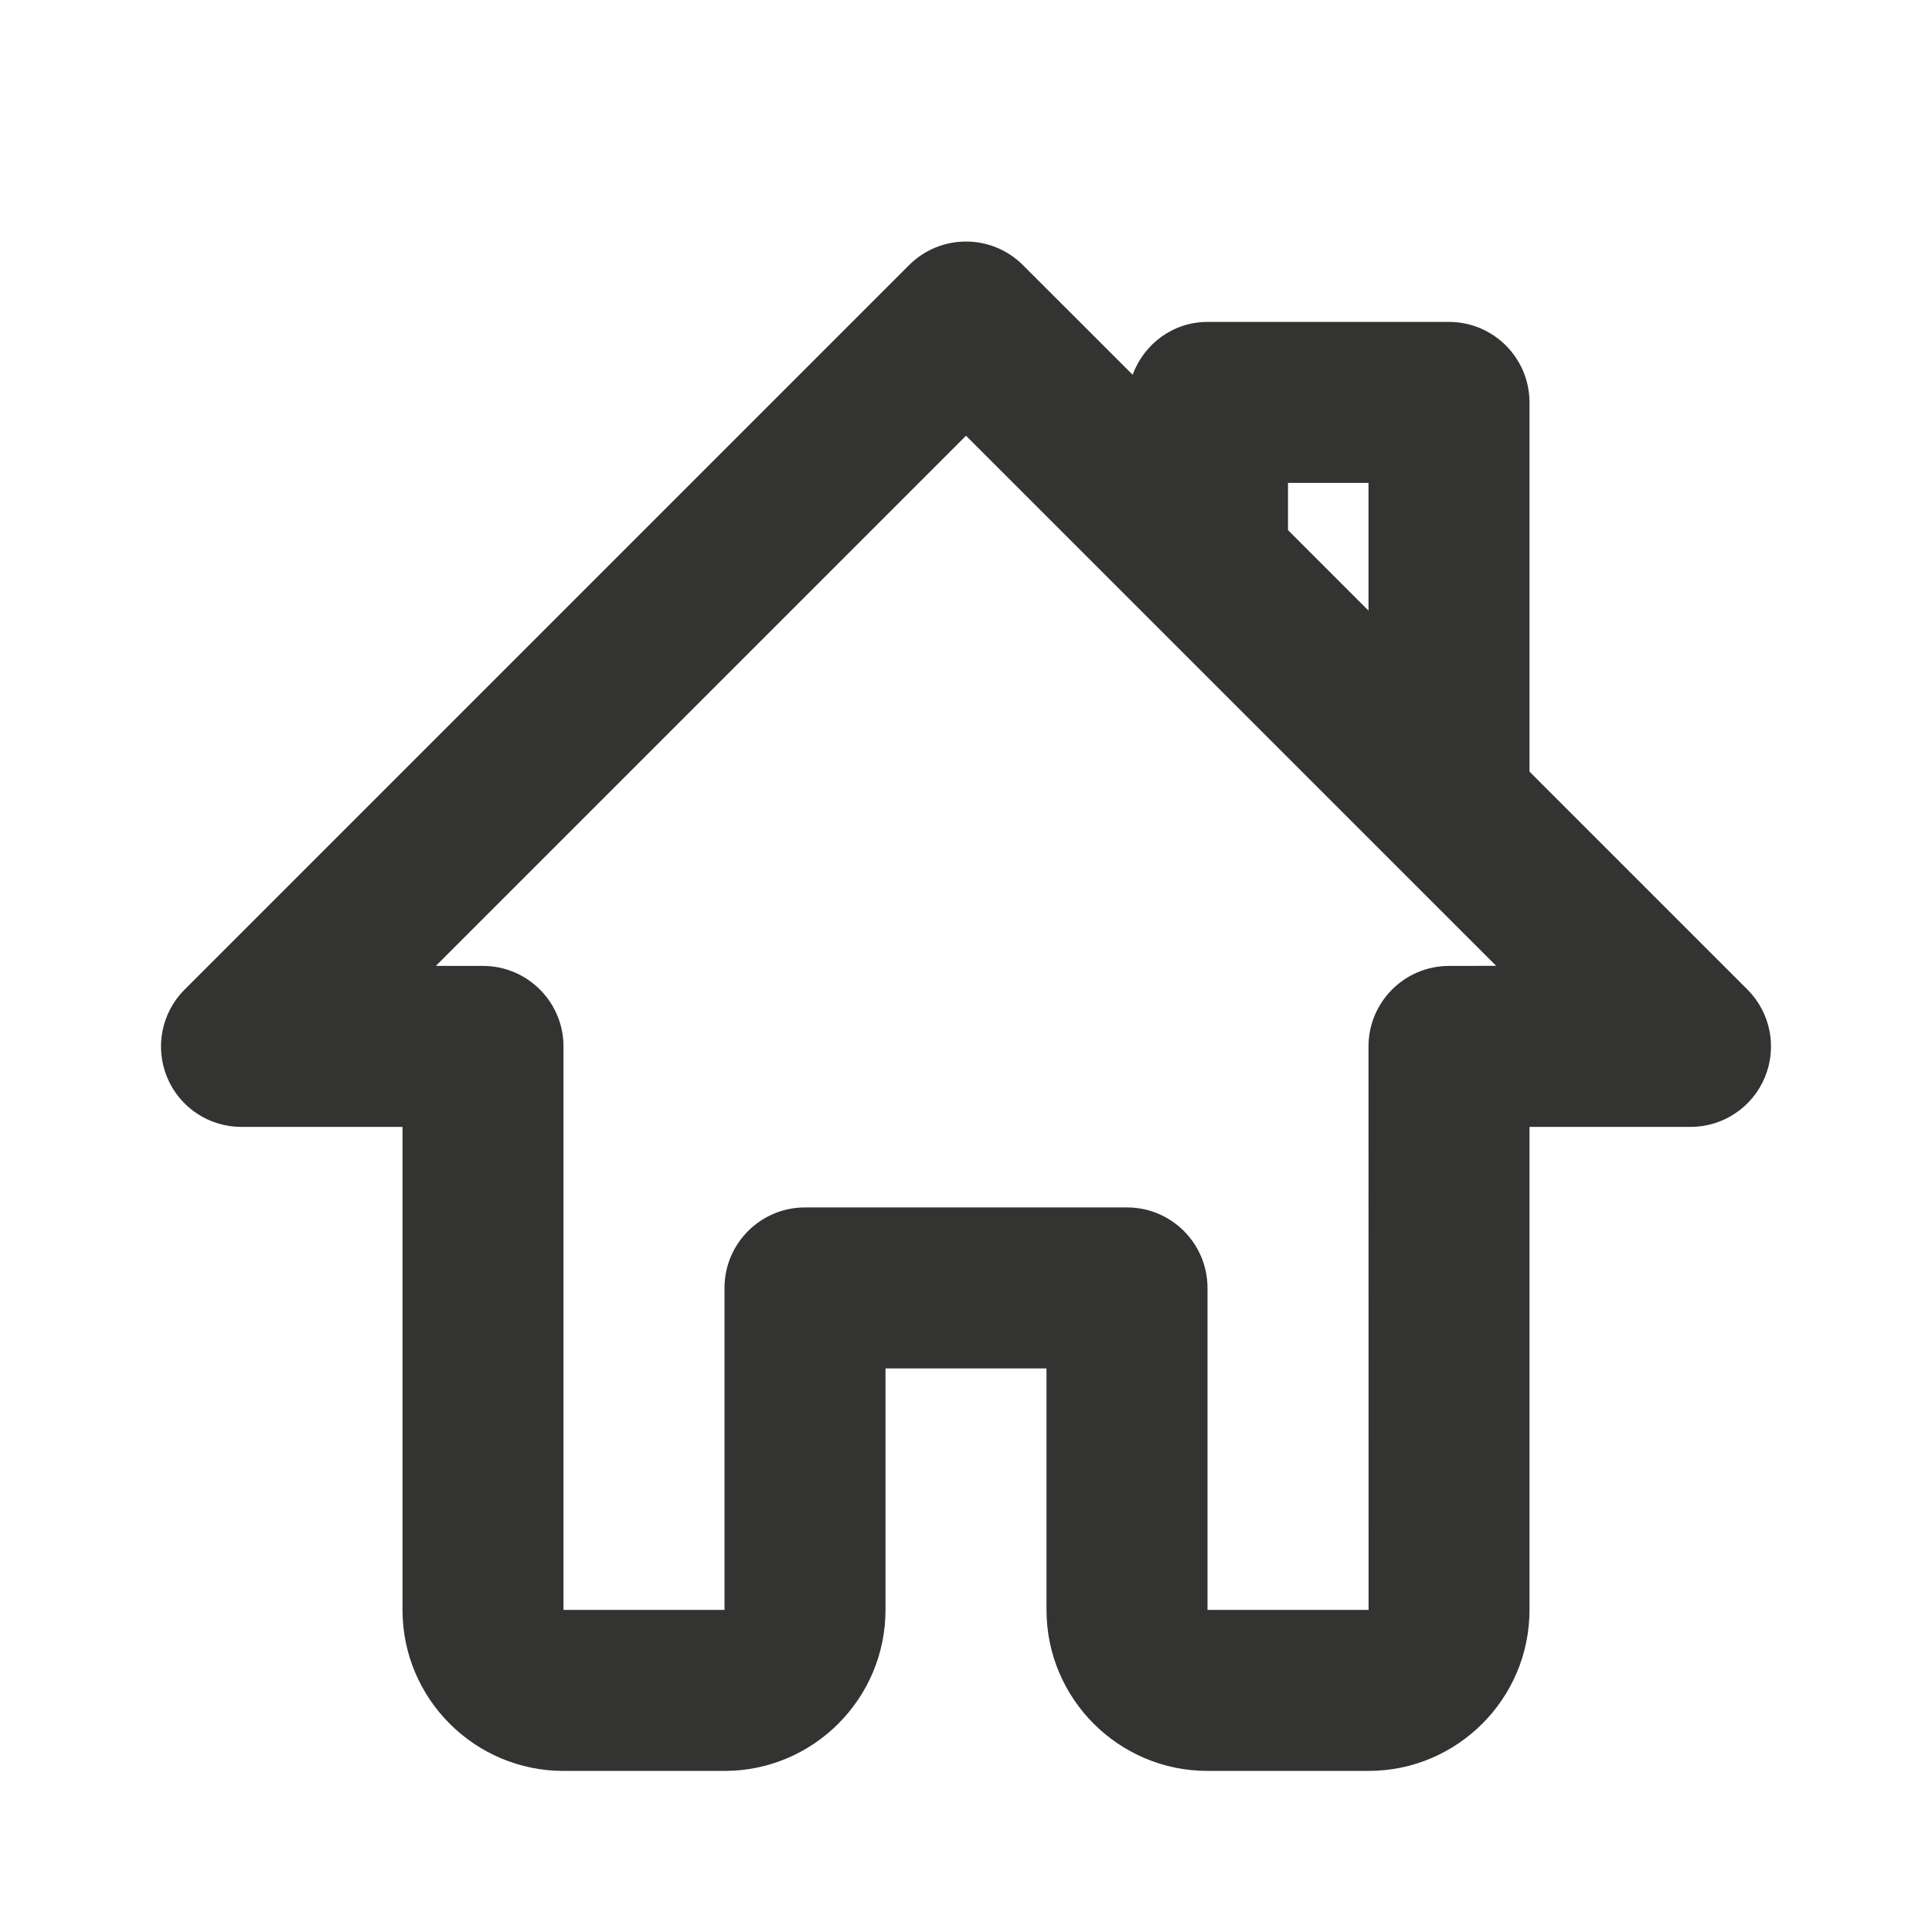
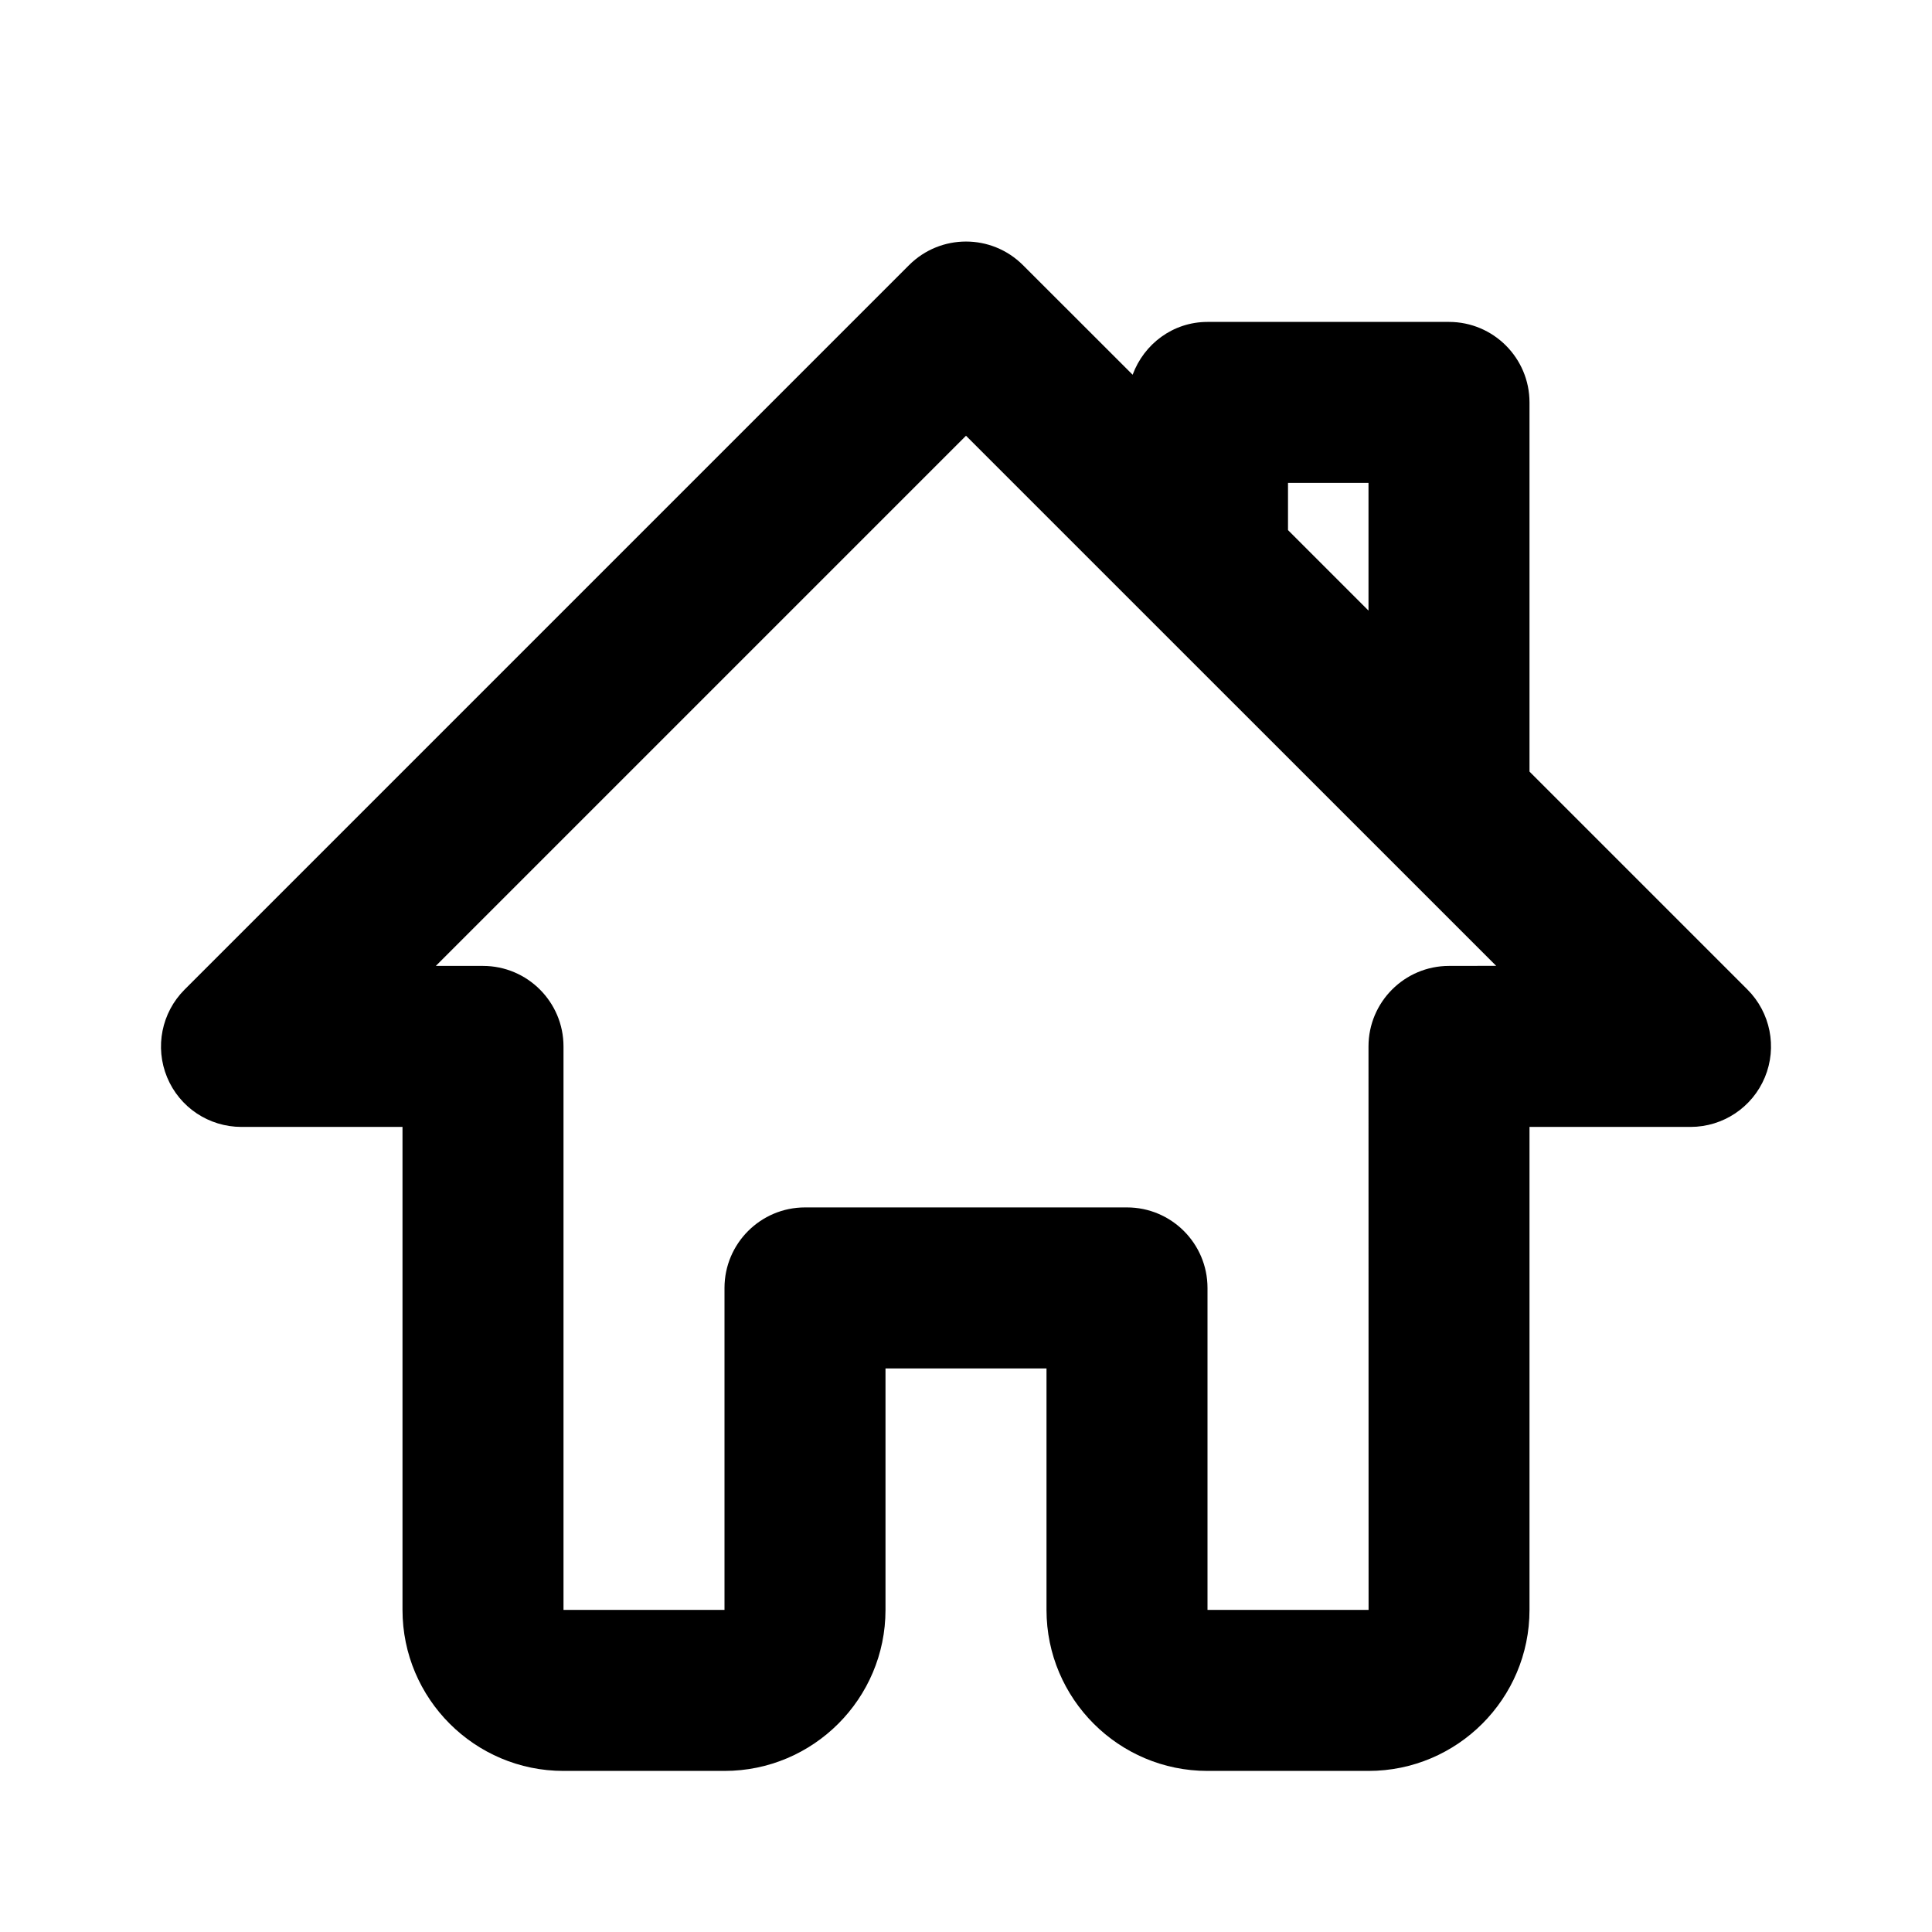
- <svg xmlns="http://www.w3.org/2000/svg" width="24" height="24" viewBox="0 0 24 24" fill="none">
-   <path d="M21.707 12.292L19 9.585V4.999C19 4.448 18.552 3.999 18 3.999H15C14.57 3.999 14.211 4.274 14.07 4.655L12.707 3.293C12.316 2.903 11.684 2.903 11.293 3.293L2.293 12.293C2.007 12.579 1.921 13.009 2.076 13.383C2.231 13.757 2.595 13.999 3 13.999H5V19.999C5 21.102 5.897 21.999 7 21.999H9C10.103 21.999 11 21.102 11 19.999V16.999H13V19.999C13 21.102 13.897 21.999 15 21.999H17C18.103 21.999 19 21.102 19 19.999V13.999H21C21.404 13.999 21.769 13.756 21.924 13.382C22.079 13.008 21.993 12.578 21.707 12.292ZM16 5.999H17V7.585L16 6.585V5.999ZM18 11.999C17.448 11.999 17 12.448 17 12.999L17.001 19.999H15V15.999C15 15.448 14.552 14.999 14 14.999H10C9.448 14.999 9 15.448 9 15.999V19.999H7V12.999C7 12.448 6.552 11.999 6 11.999H5.414L12 5.413L18.586 11.998L18 11.999Z" fill="#333332" />
+ <svg xmlns="http://www.w3.org/2000/svg" width="24" height="24" viewBox="0 0 24 24">
+   <path d="M21.707 12.292L19 9.585V4.999C19 4.448 18.552 3.999 18 3.999H15C14.57 3.999 14.211 4.274 14.07 4.655L12.707 3.293C12.316 2.903 11.684 2.903 11.293 3.293L2.293 12.293C2.007 12.579 1.921 13.009 2.076 13.383C2.231 13.757 2.595 13.999 3 13.999H5V19.999C5 21.102 5.897 21.999 7 21.999H9C10.103 21.999 11 21.102 11 19.999V16.999H13V19.999C13 21.102 13.897 21.999 15 21.999H17C18.103 21.999 19 21.102 19 19.999V13.999H21C21.404 13.999 21.769 13.756 21.924 13.382C22.079 13.008 21.993 12.578 21.707 12.292ZM16 5.999H17V7.585L16 6.585V5.999ZM18 11.999C17.448 11.999 17 12.448 17 12.999L17.001 19.999H15V15.999C15 15.448 14.552 14.999 14 14.999H10C9.448 14.999 9 15.448 9 15.999V19.999H7V12.999C7 12.448 6.552 11.999 6 11.999H5.414L12 5.413L18.586 11.998L18 11.999Z" />
</svg>
